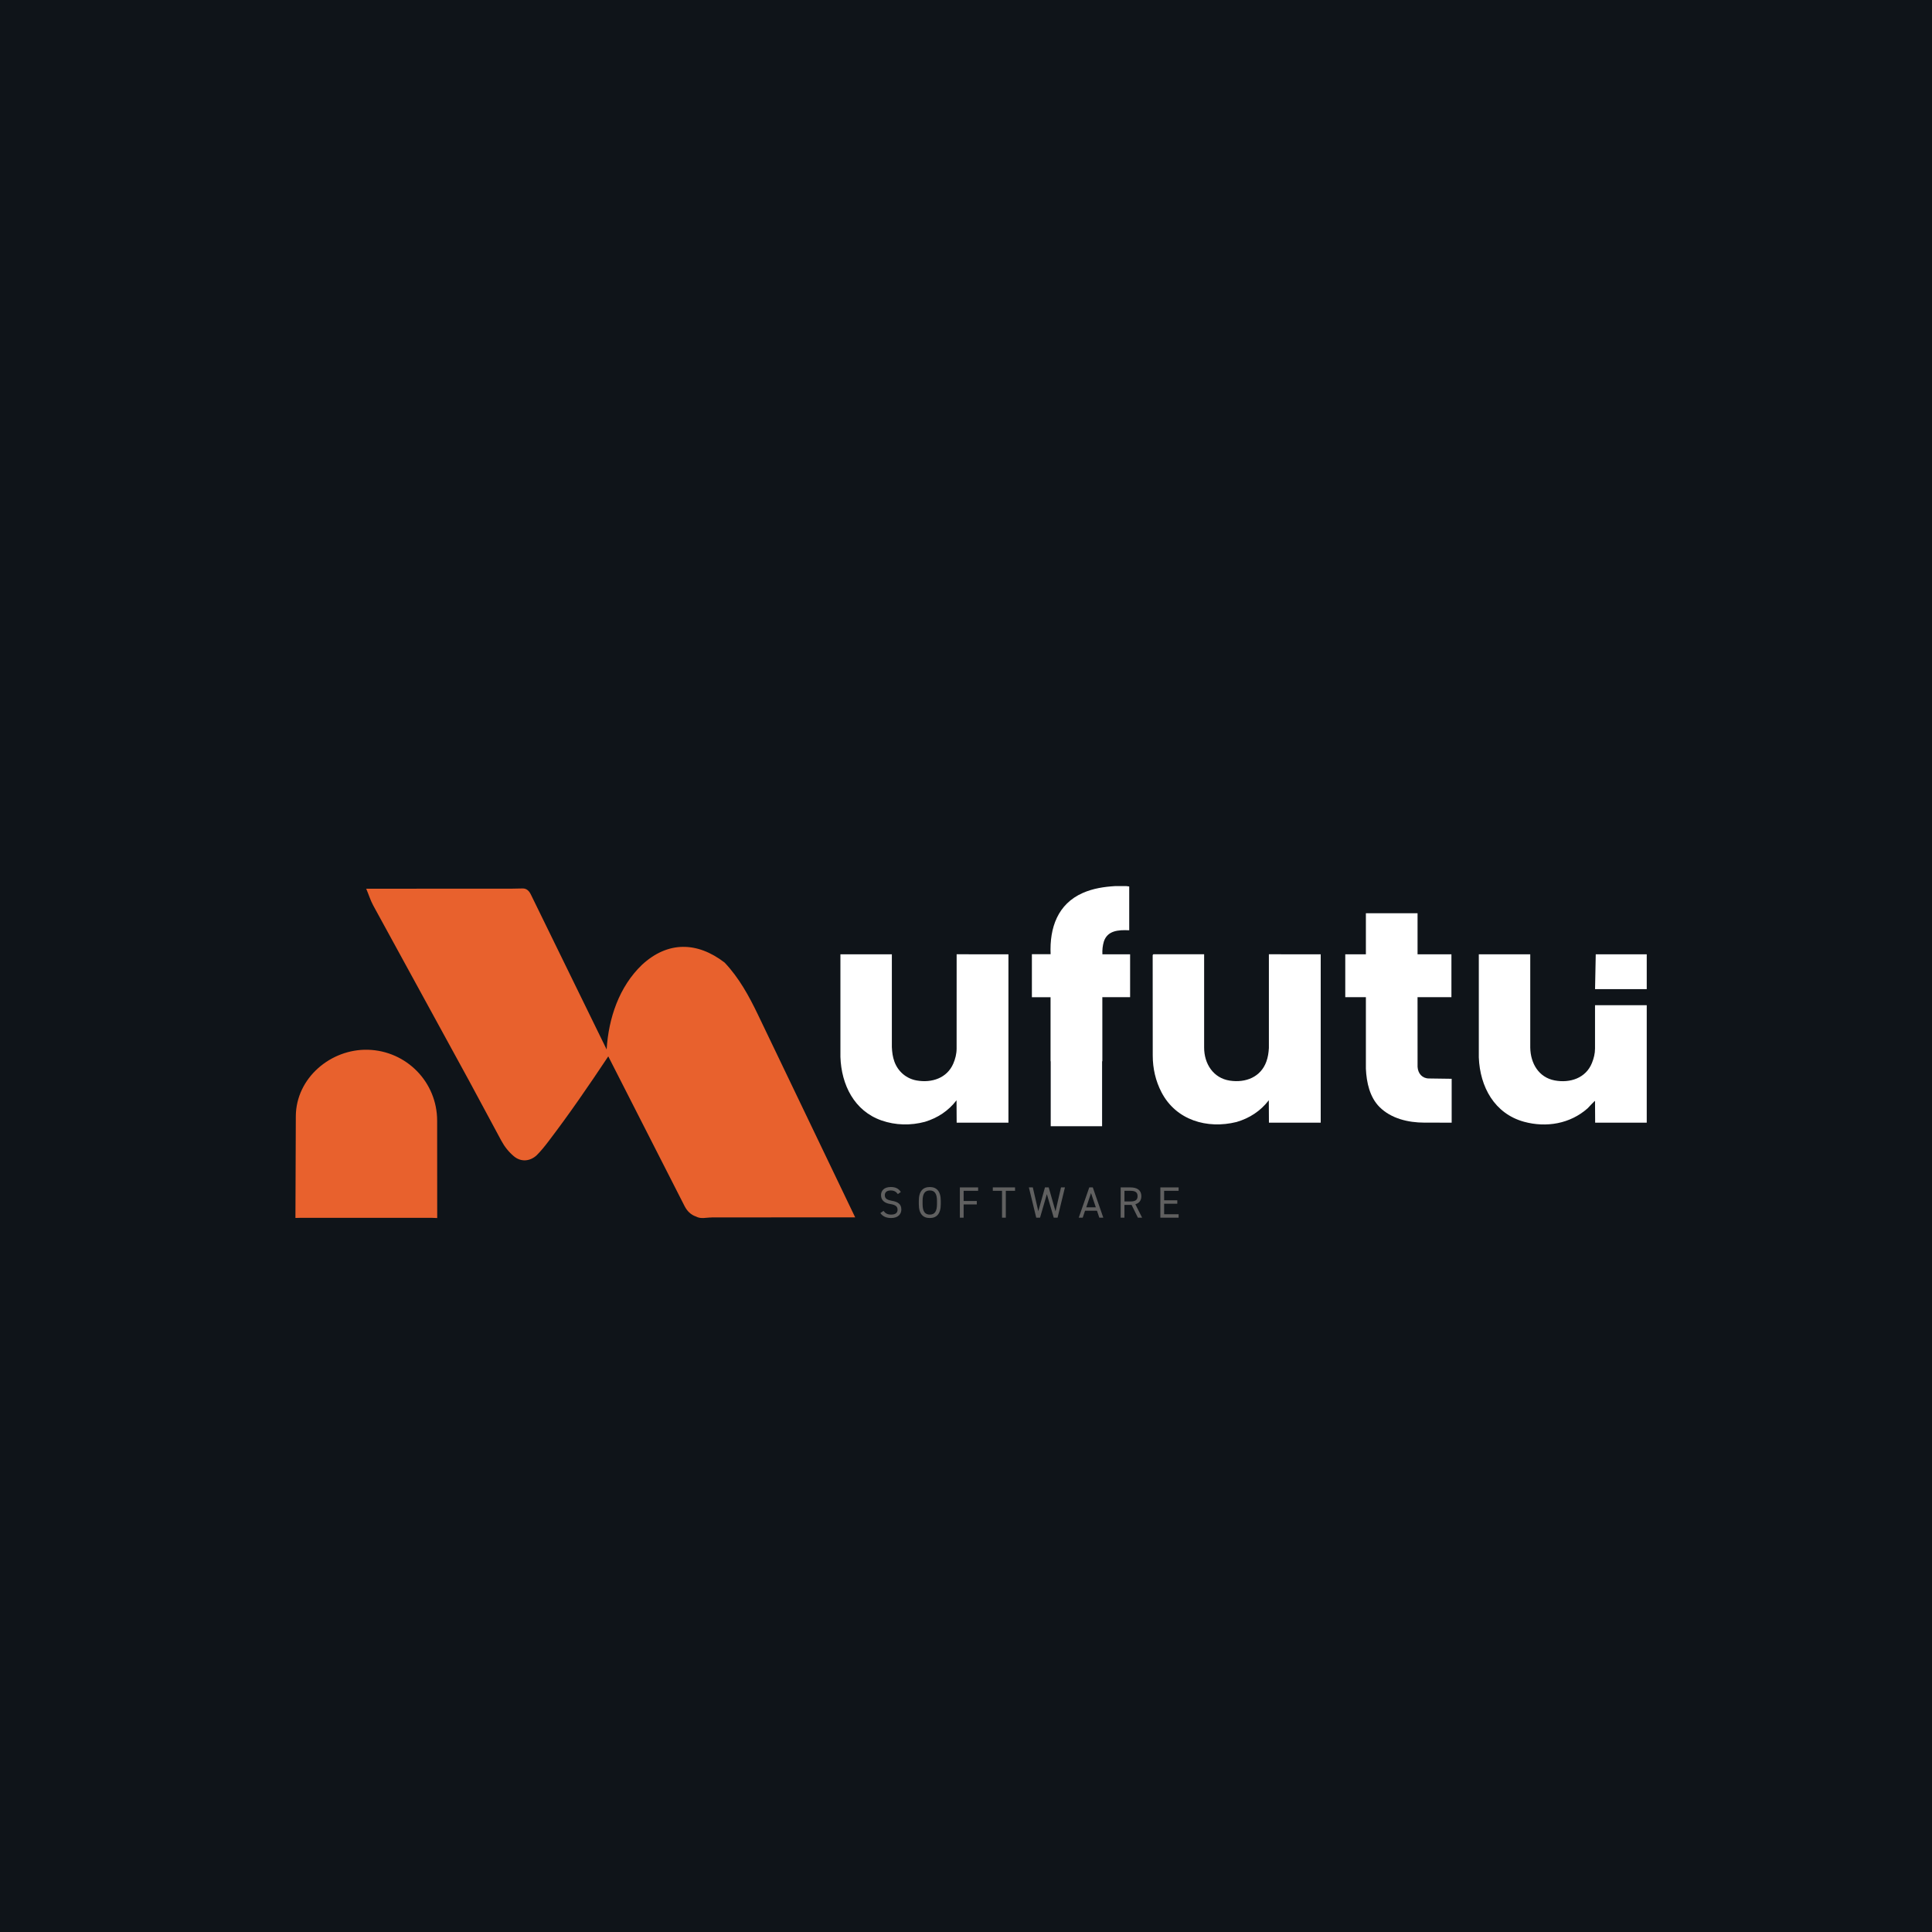
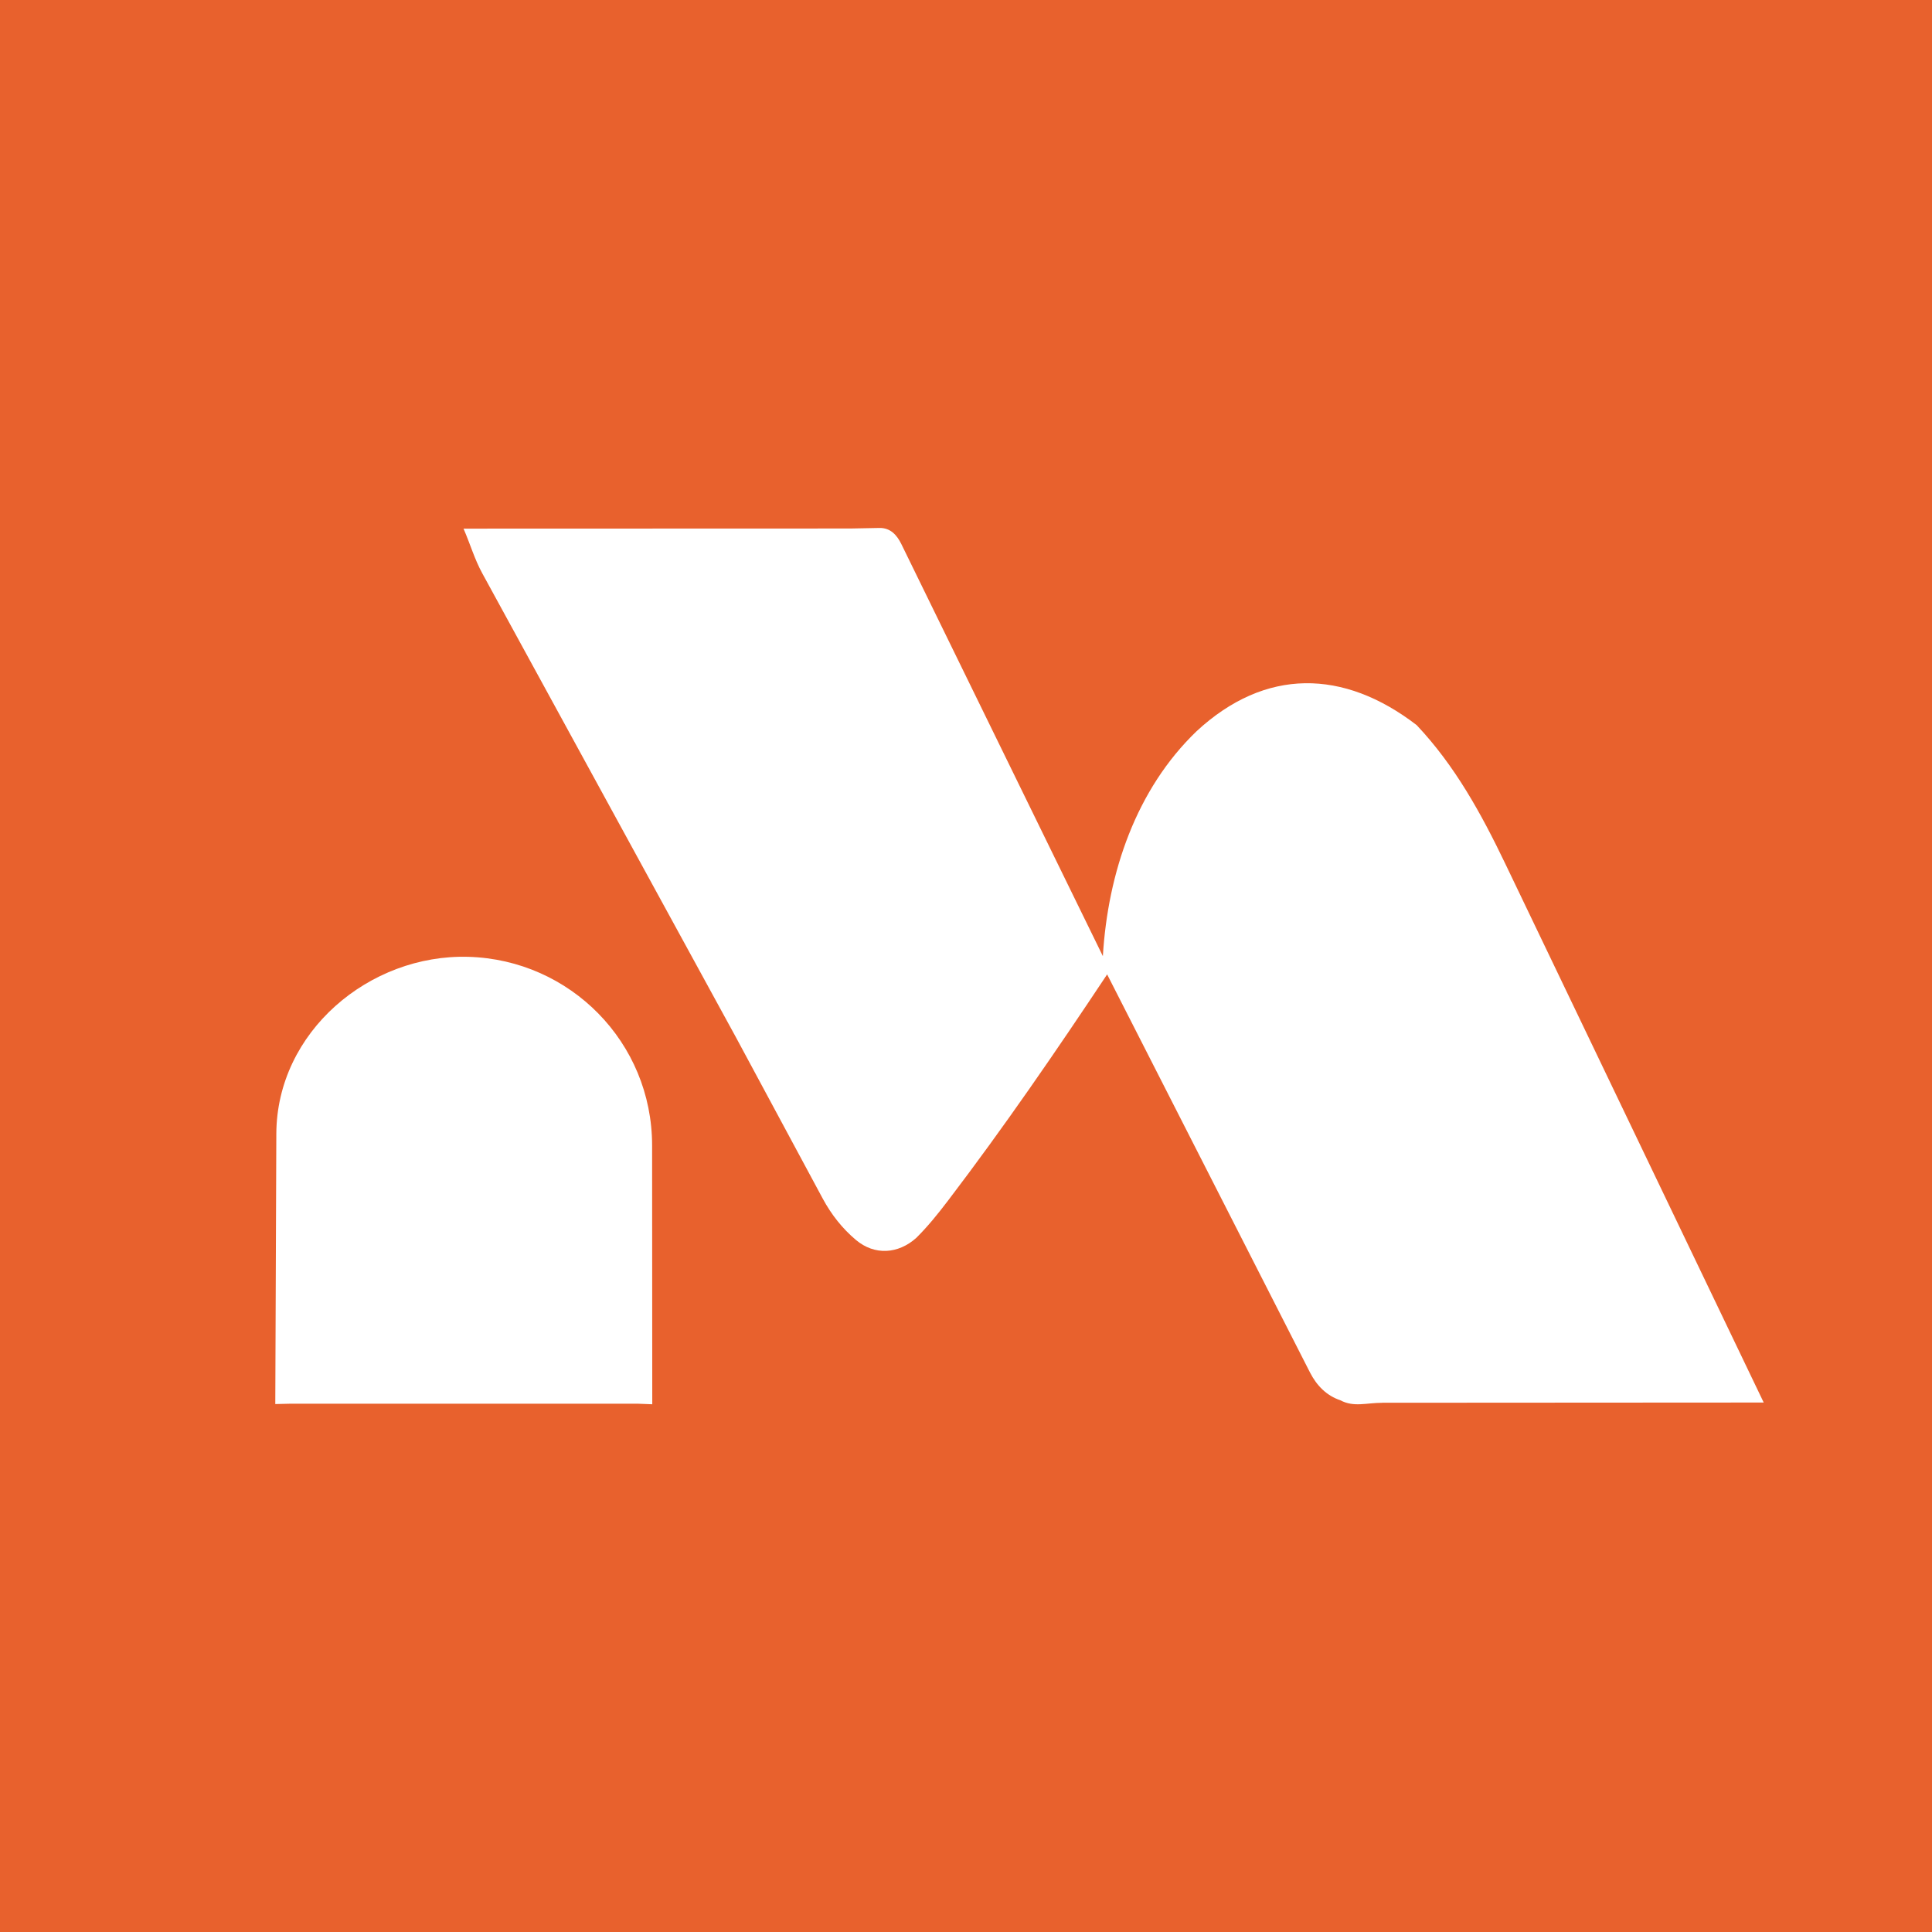
<svg xmlns="http://www.w3.org/2000/svg" viewBox="0 0 456 456" role="img" aria-label="MUFUTU">
-   <rect width="456" height="456" fill="#0F1419" />
-   <g transform="translate(24,168) scale(0.38)">
-     <path fill="#E8612D" d="M378.91,314.09c-3.75,0-6.65,1.09-9.78-.59-3.18-1.06-5.52-3.39-7.1-6.5l-47.38-92.98c-12.03,18.09-24.1,35.68-37.17,52.84-2.44,3.2-4.71,6.01-7.42,8.71-4.2,3.75-9.71,4.16-14.1.46-3.12-2.63-5.71-5.86-7.75-9.65l-20.24-37.61-59.28-108.42c-1.83-3.35-2.76-6.69-4.39-10.46l90.38-.03,6.76-.13c2.56-.05,4.08,1.61,5.14,3.78l47.06,96.24c1.17-19.49,7.77-38.98,21.91-52.56,16.03-14.83,34.31-14.53,51.38-1.41,8.97,9.5,15.1,20.69,20.73,32.43l60.34,125.8-89.1.05Z" />
-     <path fill="#E8612D" d="M204.96,314.3h-80.95s-3.67.09-3.67.09l.24-63.13c.09-23.81,21.73-42,44.87-41.34,23.76.68,42.89,19.96,42.91,44.06l.04,60.46-3.43-.13Z" />
-     <path fill="#FFFFFF" d="M638.76,177.26h-17.24s.01,39.79.01,39.79h-.16v40.36h-31.91v-40.36h-.1v-39.77h-11.59v-26.72h11.63c-.73-16.43,4.46-31.22,19.99-38.04,6.42-2.82,13.17-3.83,20-4.25h7.04s1.79.23,1.79.23v27.21c-6.9-.34-13.52.21-15.75,6.98-.77,2.58-1.04,5.24-.91,7.93h17.21v26.64Z" />
-     <path fill="#FFFFFF" d="M724.98,150.61l32.18.02v104.58s-32.16,0-32.16,0l-.08-13.92c-5.23,6.78-12.02,11.15-20.05,13.5-18.28,4.53-37.58-1.14-46.58-18.42-3.68-7.06-5.46-14.8-5.46-22.92l-.04-62.35.42-.5h31.54s0,57.96,0,57.96c0,10.15,5.77,18.99,15.94,20.53,9.98,1.51,19.28-2.28,22.72-11.85.99-2.74,1.37-5.36,1.56-8.38v-58.26Z" />
-     <path fill="#FFFFFF" d="M531.02,150.61l32.18.02v104.58s-32.16,0-32.16,0l-.08-13.91c-5.12,6.66-11.74,10.94-19.58,13.36-8.9,2.39-18.27,2.21-27-.83-16.91-5.9-24.95-22.08-25.54-39.47v-63.74s31.95,0,31.95,0v57.65c.16,3.23.51,6.05,1.57,8.98,2.22,6.15,7.37,10.61,13.85,11.75,9.44,1.66,18.87-1.51,22.72-10.45,1.26-2.93,2.07-6.01,2.08-9.37l.02-58.57Z" />
-     <path fill="#FFFFFF" d="M959.66,182.24v72.96h-32.04s-.08-13.46-.08-13.46c.07-.52-4.59,4.54-4.59,4.54-10.86,9.65-25.71,12.15-39.55,8.35-18.26-5.03-27.33-21.59-28.04-39.95v-64.05s31.95,0,31.95,0v57.95c.17,9.87,5.32,18.49,15.09,20.37,9.66,1.85,19.46-1.46,23.21-10.78,1.15-2.84,1.93-5.83,1.93-9.04v-26.33s.01-.55.01-.55h32.1Z" />
-     <path fill="#FFFFFF" d="M838.52,255.2l-17-.02c-10.06-.01-20.64-2.53-27.8-9.67-6.09-6.07-8.12-15.23-8.5-23.83v-44.41s-12.81,0-12.81,0v-26.64s12.81-.01,12.81-.01v-25.48s32.09,0,32.09,0v25.48s21.04,0,21.04,0v26.65s-21.05,0-21.05,0l.02,43.24c.25,4.14,2.83,7.18,7.01,7.24l14.17.2v27.25Z" />
-     <path fill="#FFFFFF" d="M959.66,150.62l0,21.63-32.1,0,0.43-21.63,32.67,0Z" />
-     <path fill="#606060" d="M494.53,299.57c-1.01-1.31-2.1-2.26-4.47-2.26-2.18,0-3.65.98-3.65,2.94,0,2.24,1.69,3,4.44,3.49,3.63.63,5.83,1.94,5.83,5.43,0,2.45-1.64,5.26-6.33,5.26-3.05,0-5.29-1.04-6.71-3.08l1.94-1.34c1.23,1.45,2.32,2.29,4.77,2.29,3.08,0,3.98-1.42,3.98-3.03,0-1.77-.9-2.97-4.44-3.52-3.54-.54-5.83-2.24-5.83-5.51,0-2.7,1.77-5.07,6.08-5.07,3,0,4.88,1.01,6.22,3.08l-1.83,1.31Z" />
-     <path fill="#606060" d="M514.35,314.43c-4.17,0-6.82-2.51-6.82-8.59v-2.07c0-6.08,2.65-8.59,6.82-8.59s6.82,2.51,6.82,8.59v2.07c0,6.08-2.65,8.59-6.82,8.59ZM509.88,305.84c0,4.66,1.58,6.46,4.47,6.46s4.47-1.8,4.47-6.46v-2.07c0-4.66-1.58-6.46-4.47-6.46s-4.47,1.8-4.47,6.46v2.07Z" />
-     <path fill="#606060" d="M544.37,295.4v2.13h-9v6.33h8.18v2.13h-8.18v8.23h-2.34v-18.81h11.34Z" />
-     <path fill="#606060" d="M567.3,295.4v2.13h-5.73v16.69h-2.35v-16.69h-5.73v-2.13h13.8Z" />
-     <path fill="#606060" d="M582.82,314.22h-2.35l-4.58-18.81h2.45l3.41,14.78,4.14-14.78h2.32l4.23,14.86,3.41-14.86h2.45l-4.58,18.81h-2.37l-4.28-14.62-4.25,14.62Z" />
-     <path fill="#606060" d="M606.87,314.22l6.54-18.81h2.18l6.54,18.81h-2.48l-1.45-4.31h-7.42l-1.45,4.31h-2.48ZM611.53,307.78h5.94l-2.97-8.83-2.97,8.83Z" />
-     <path fill="#606060" d="M643.62,314.22l-3.93-7.94h-4.44v7.94h-2.34v-18.81h6c4.34,0,6.84,1.8,6.84,5.45,0,2.64-1.31,4.31-3.71,5.02l4.2,8.34h-2.62ZM638.91,304.15c3.19,0,4.5-.98,4.5-3.3s-1.31-3.33-4.5-3.33h-3.65v6.63h3.65Z" />
-     <path fill="#606060" d="M668.9,295.4v2.13h-9v5.89h8.18v2.13h-8.18v6.54h9v2.13h-11.34v-18.81h11.34Z" />
+   <rect width="456" height="456" fill="#E8612D" />
+   <g transform="translate(20.2,7.6) scale(0.4082)">
+     <path fill="#FFFFFF" d="M749.75,792.49c-9.28,0-16.46,2.69-24.22-1.46-7.88-2.62-13.65-8.39-17.57-16.08l-117.29-230.17c-29.77,44.78-59.65,88.33-92,130.81-6.03,7.92-11.65,14.88-18.38,21.57-10.39,9.29-24.05,10.3-34.9,1.15-7.73-6.52-14.12-14.52-19.17-23.9l-50.09-93.09-146.73-268.39c-4.54-8.3-6.83-16.55-10.87-25.89l223.72-.07,16.73-.32c6.33-.12,10.09,3.99,12.72,9.36l116.5,238.22c2.9-48.24,19.23-96.49,54.24-130.1,39.69-36.71,84.93-35.98,127.19-3.49,22.2,23.52,37.37,51.21,51.32,80.29l149.36,311.41-220.55.13Z" />
+     <path fill="#FFFFFF" d="M319.17,793.01H118.79s-9.1.21-9.1.21l.6-156.27c.23-58.93,53.79-103.97,111.06-102.32,58.82,1.69,106.18,49.41,106.22,109.05l.09,149.66-8.49-.33Z" />
  </g>
</svg>
